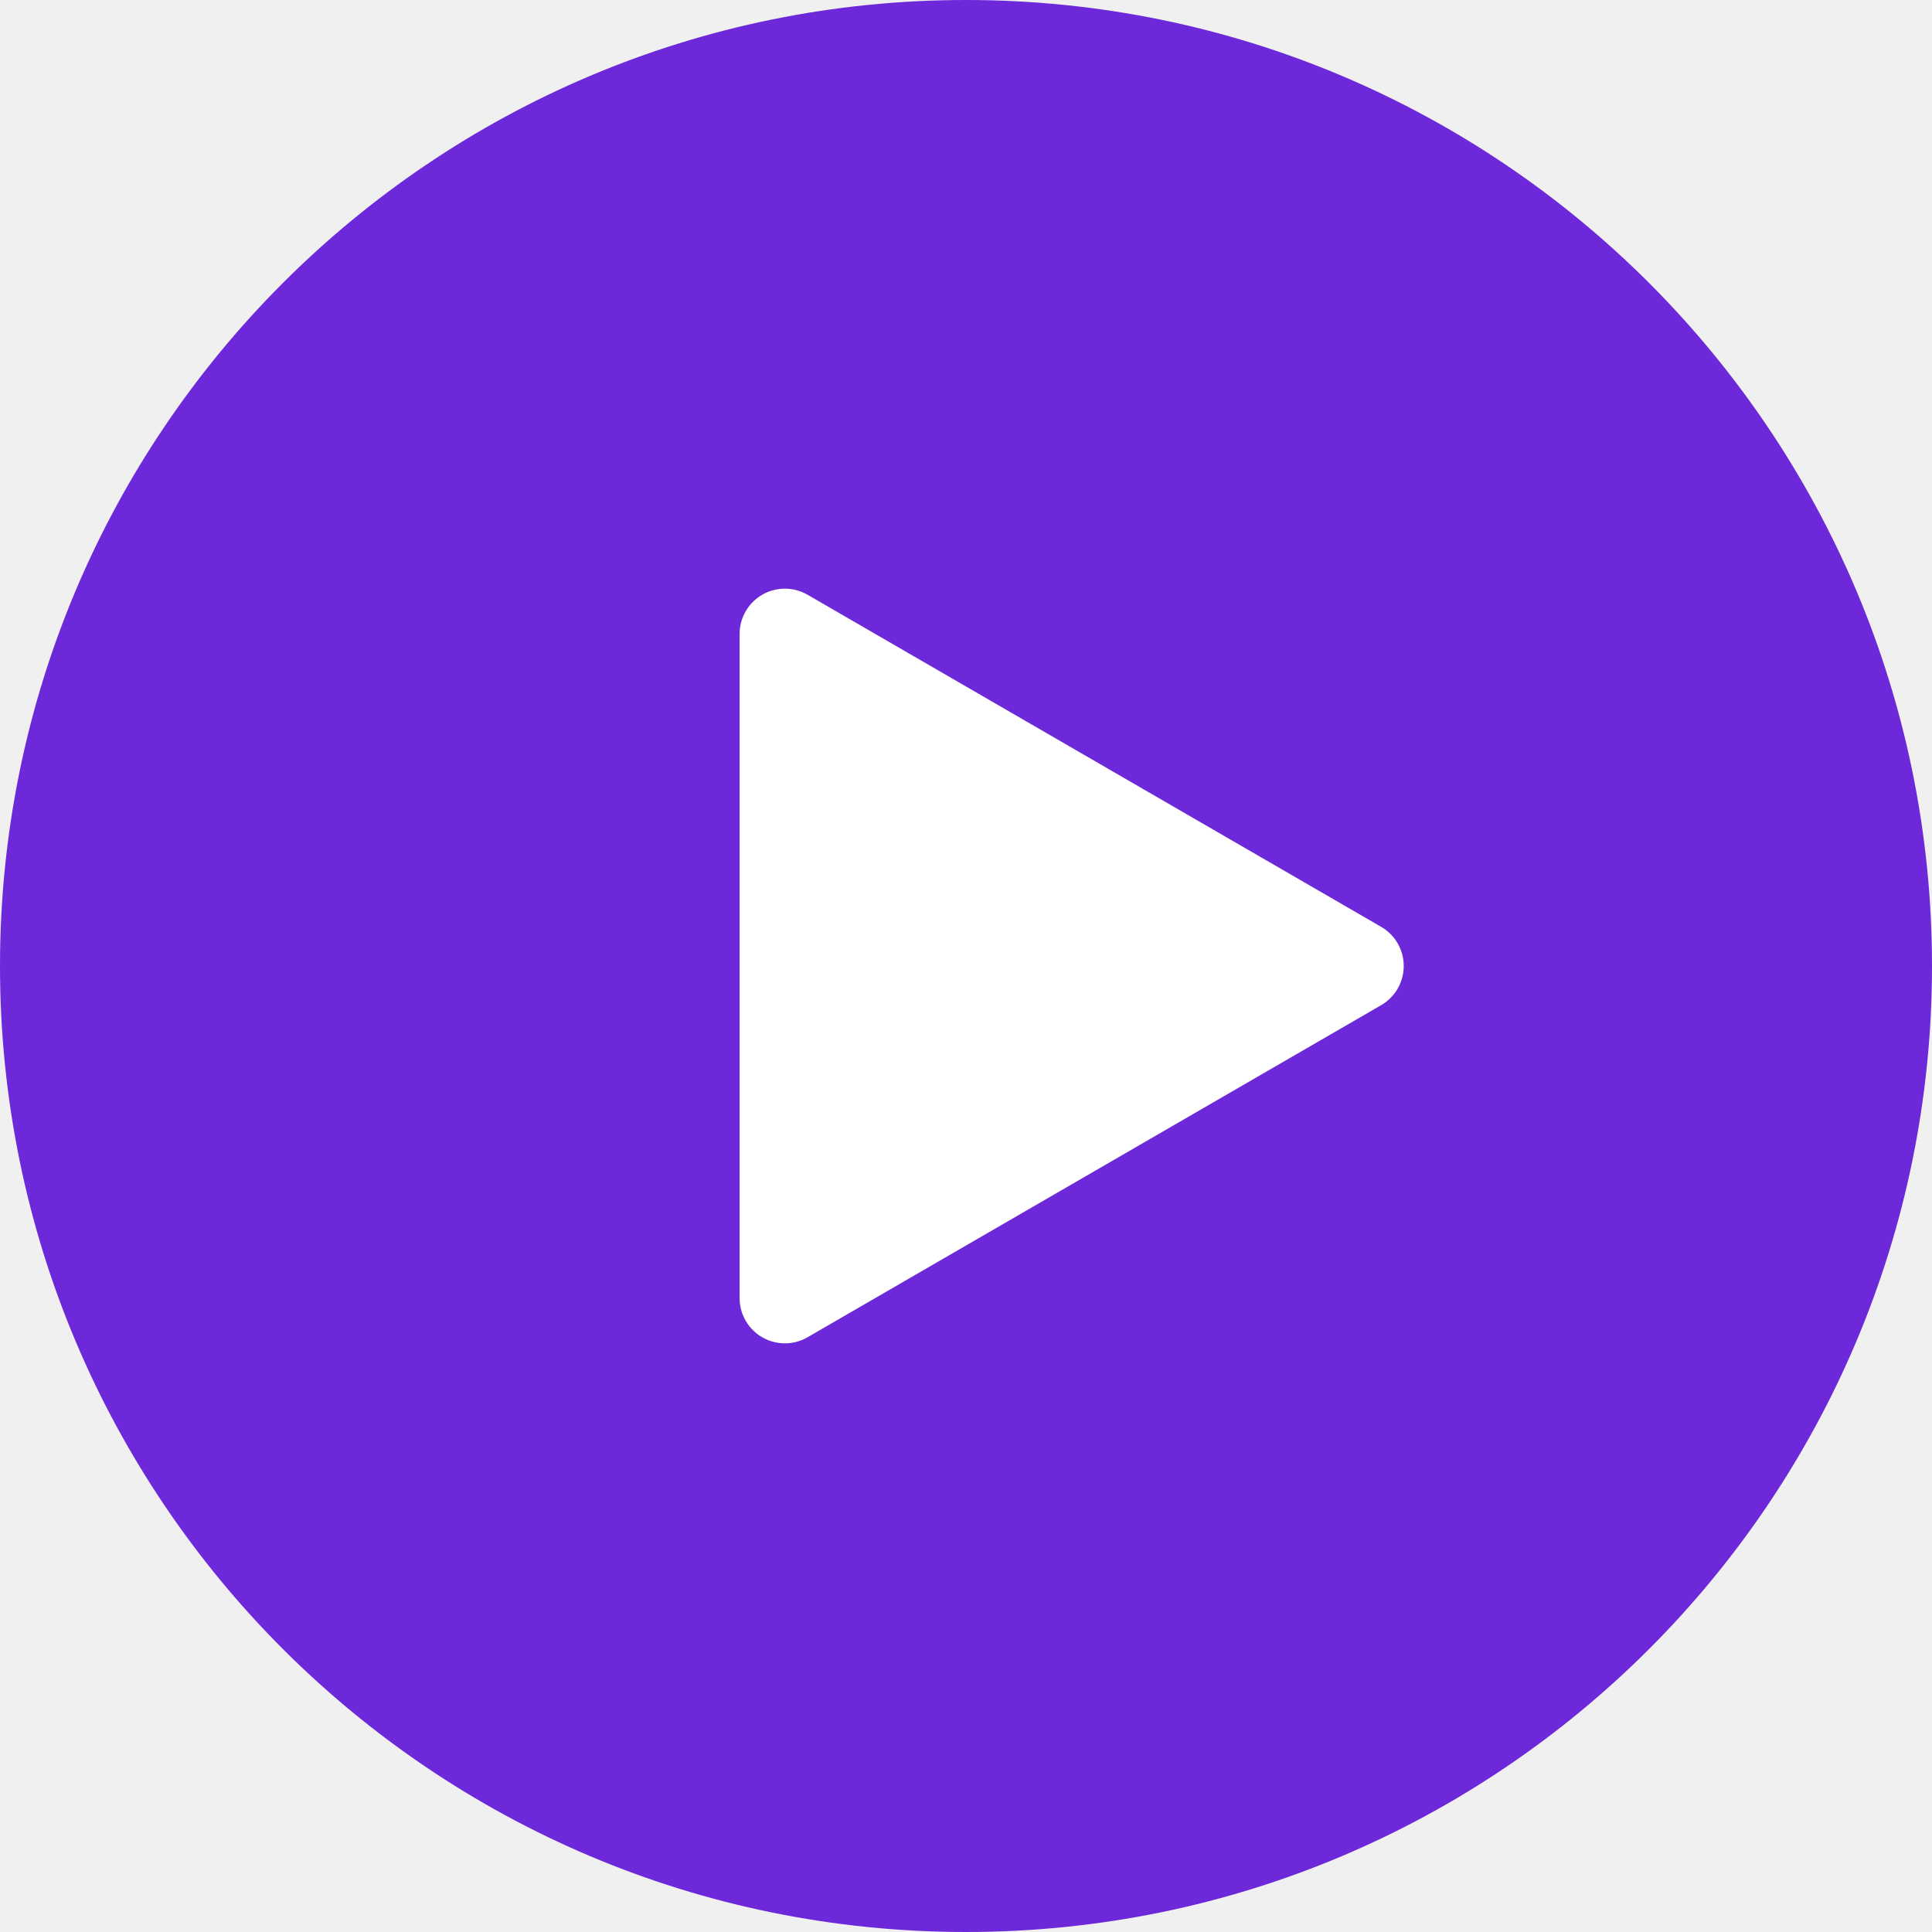
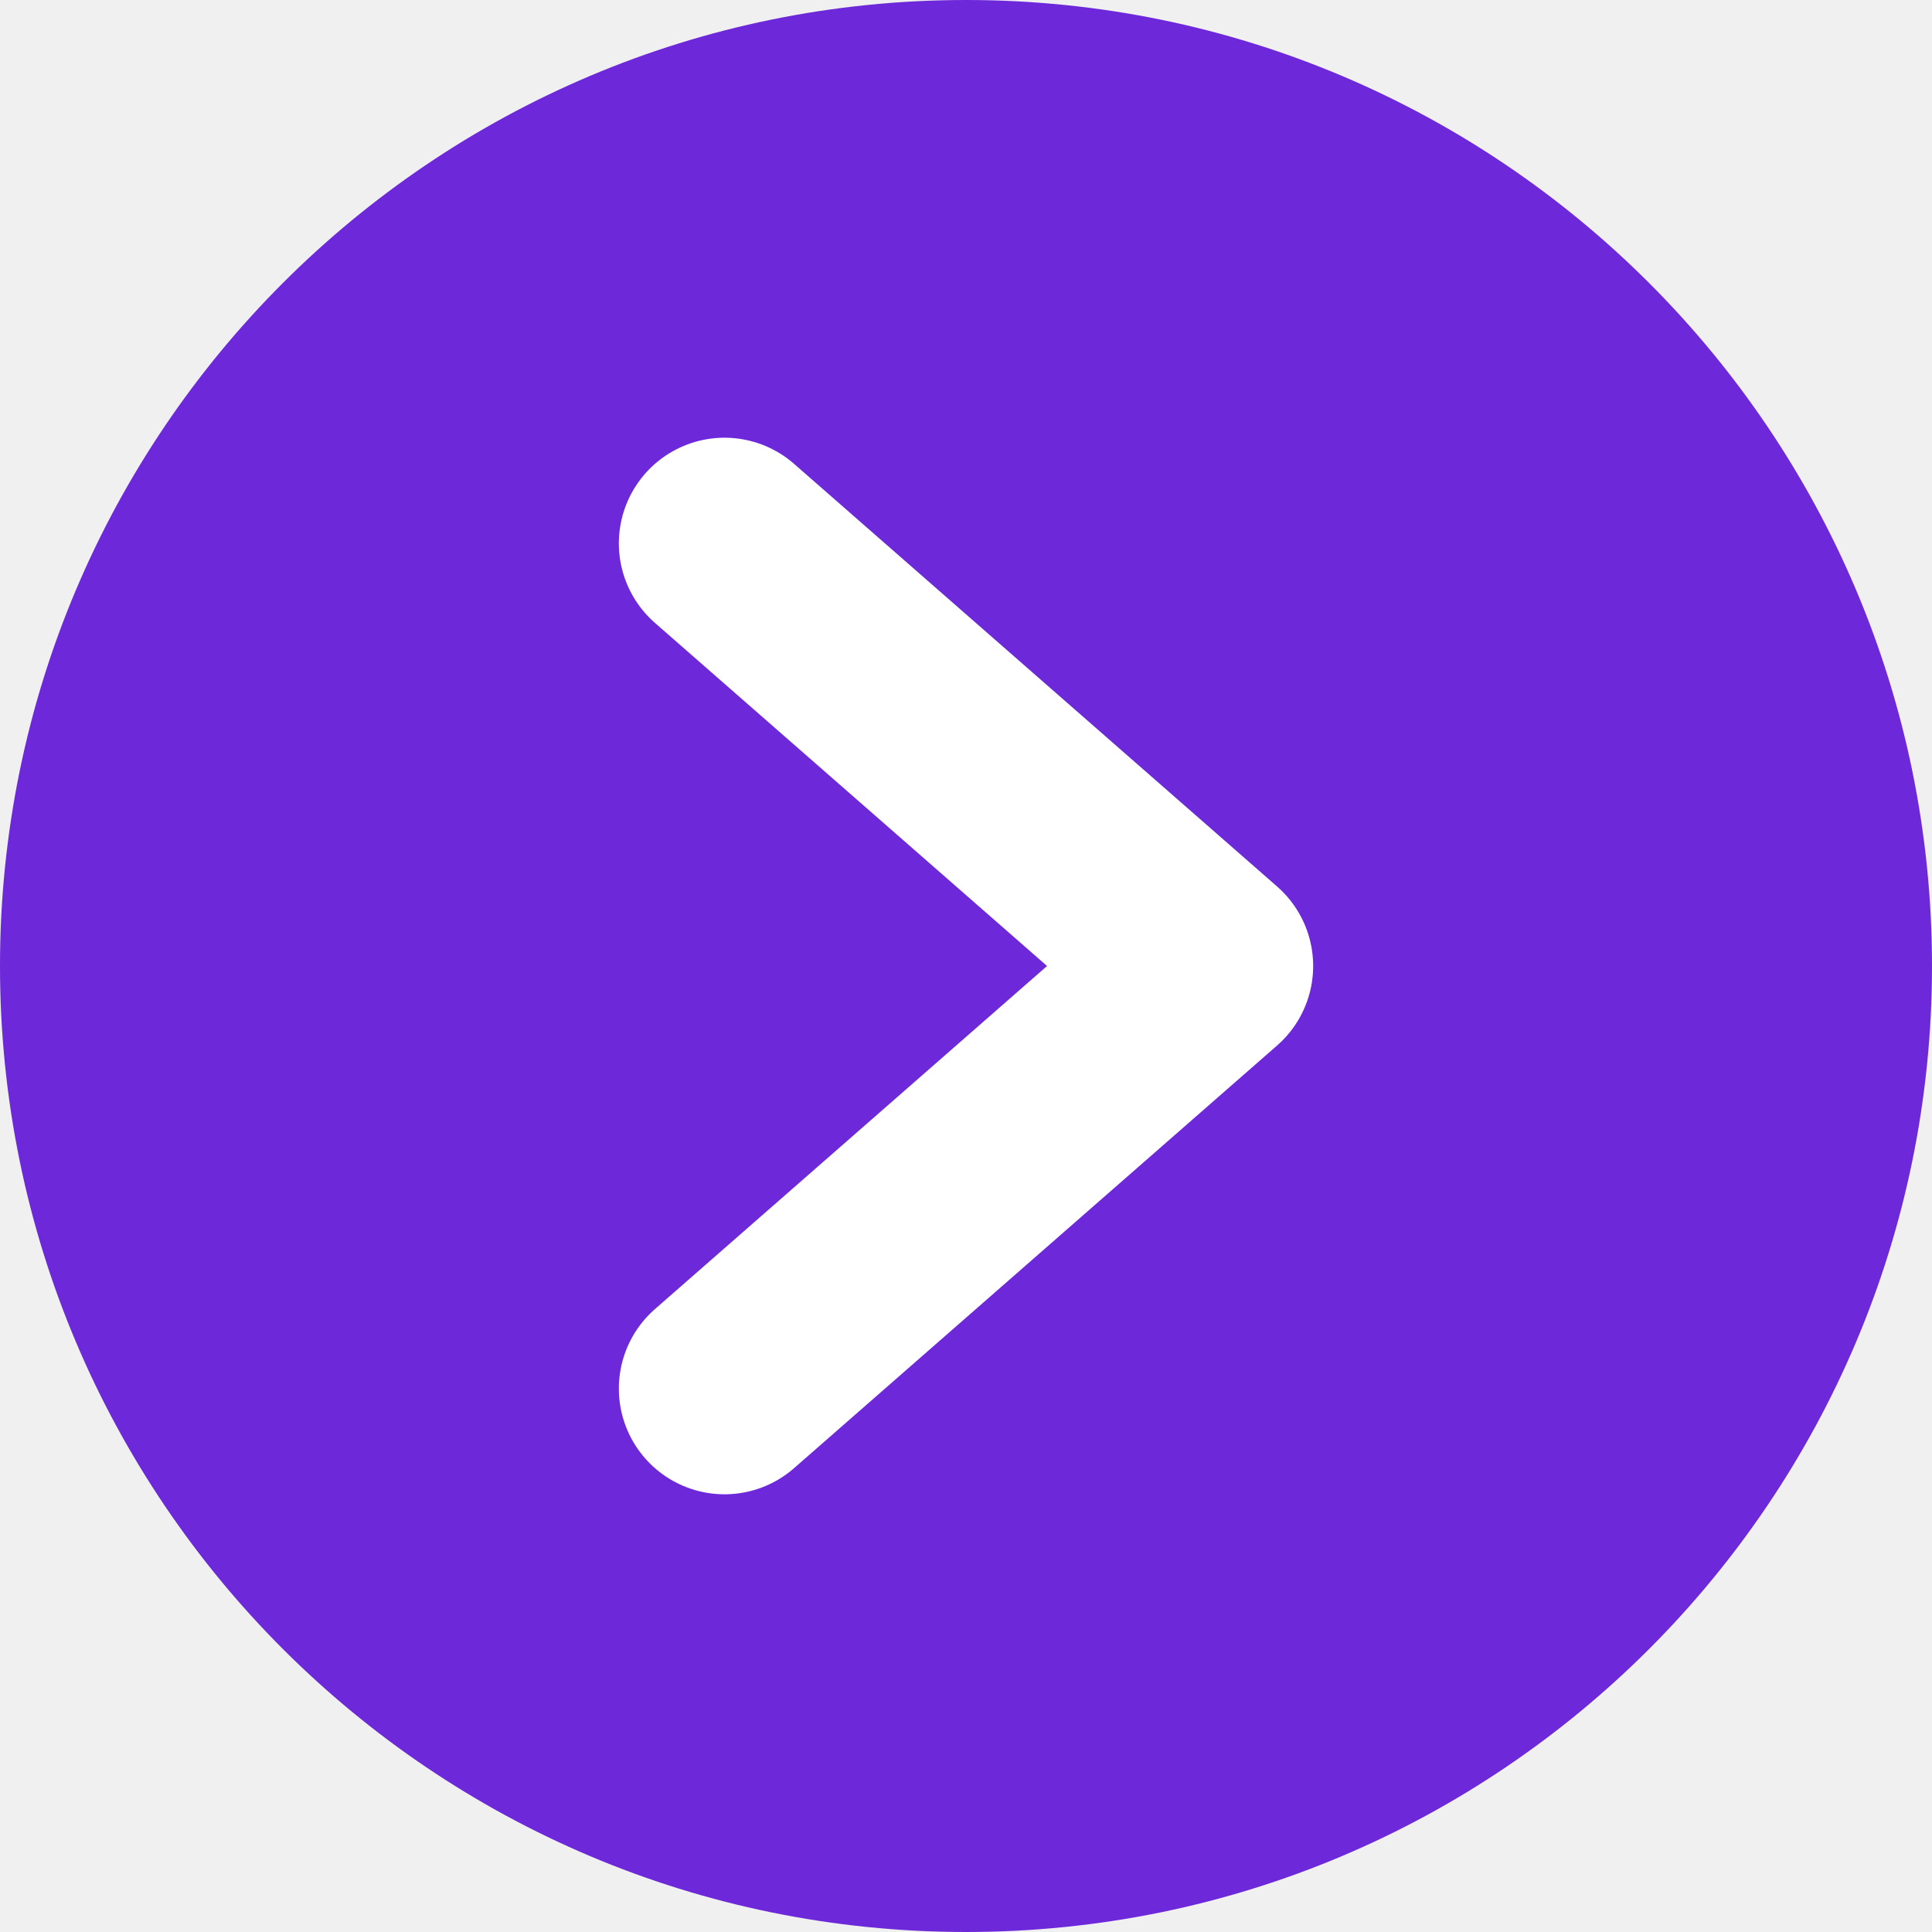
<svg xmlns="http://www.w3.org/2000/svg" width="32" height="32" viewBox="0 0 32 32">
  <circle cx="16" cy="16" r="16" fill="#6d28d9" />
-   <path d="M13 10.5 L22.5 16 L13 21.5 Z" fill="#ffffff" stroke="#ffffff" stroke-width="1.5" stroke-linejoin="round" stroke-linecap="round" />
+   <path d="M12 9 L20 16 L12 23" fill="none" stroke="#ffffff" stroke-width="3.5" stroke-linecap="round" stroke-linejoin="round" />
</svg>
